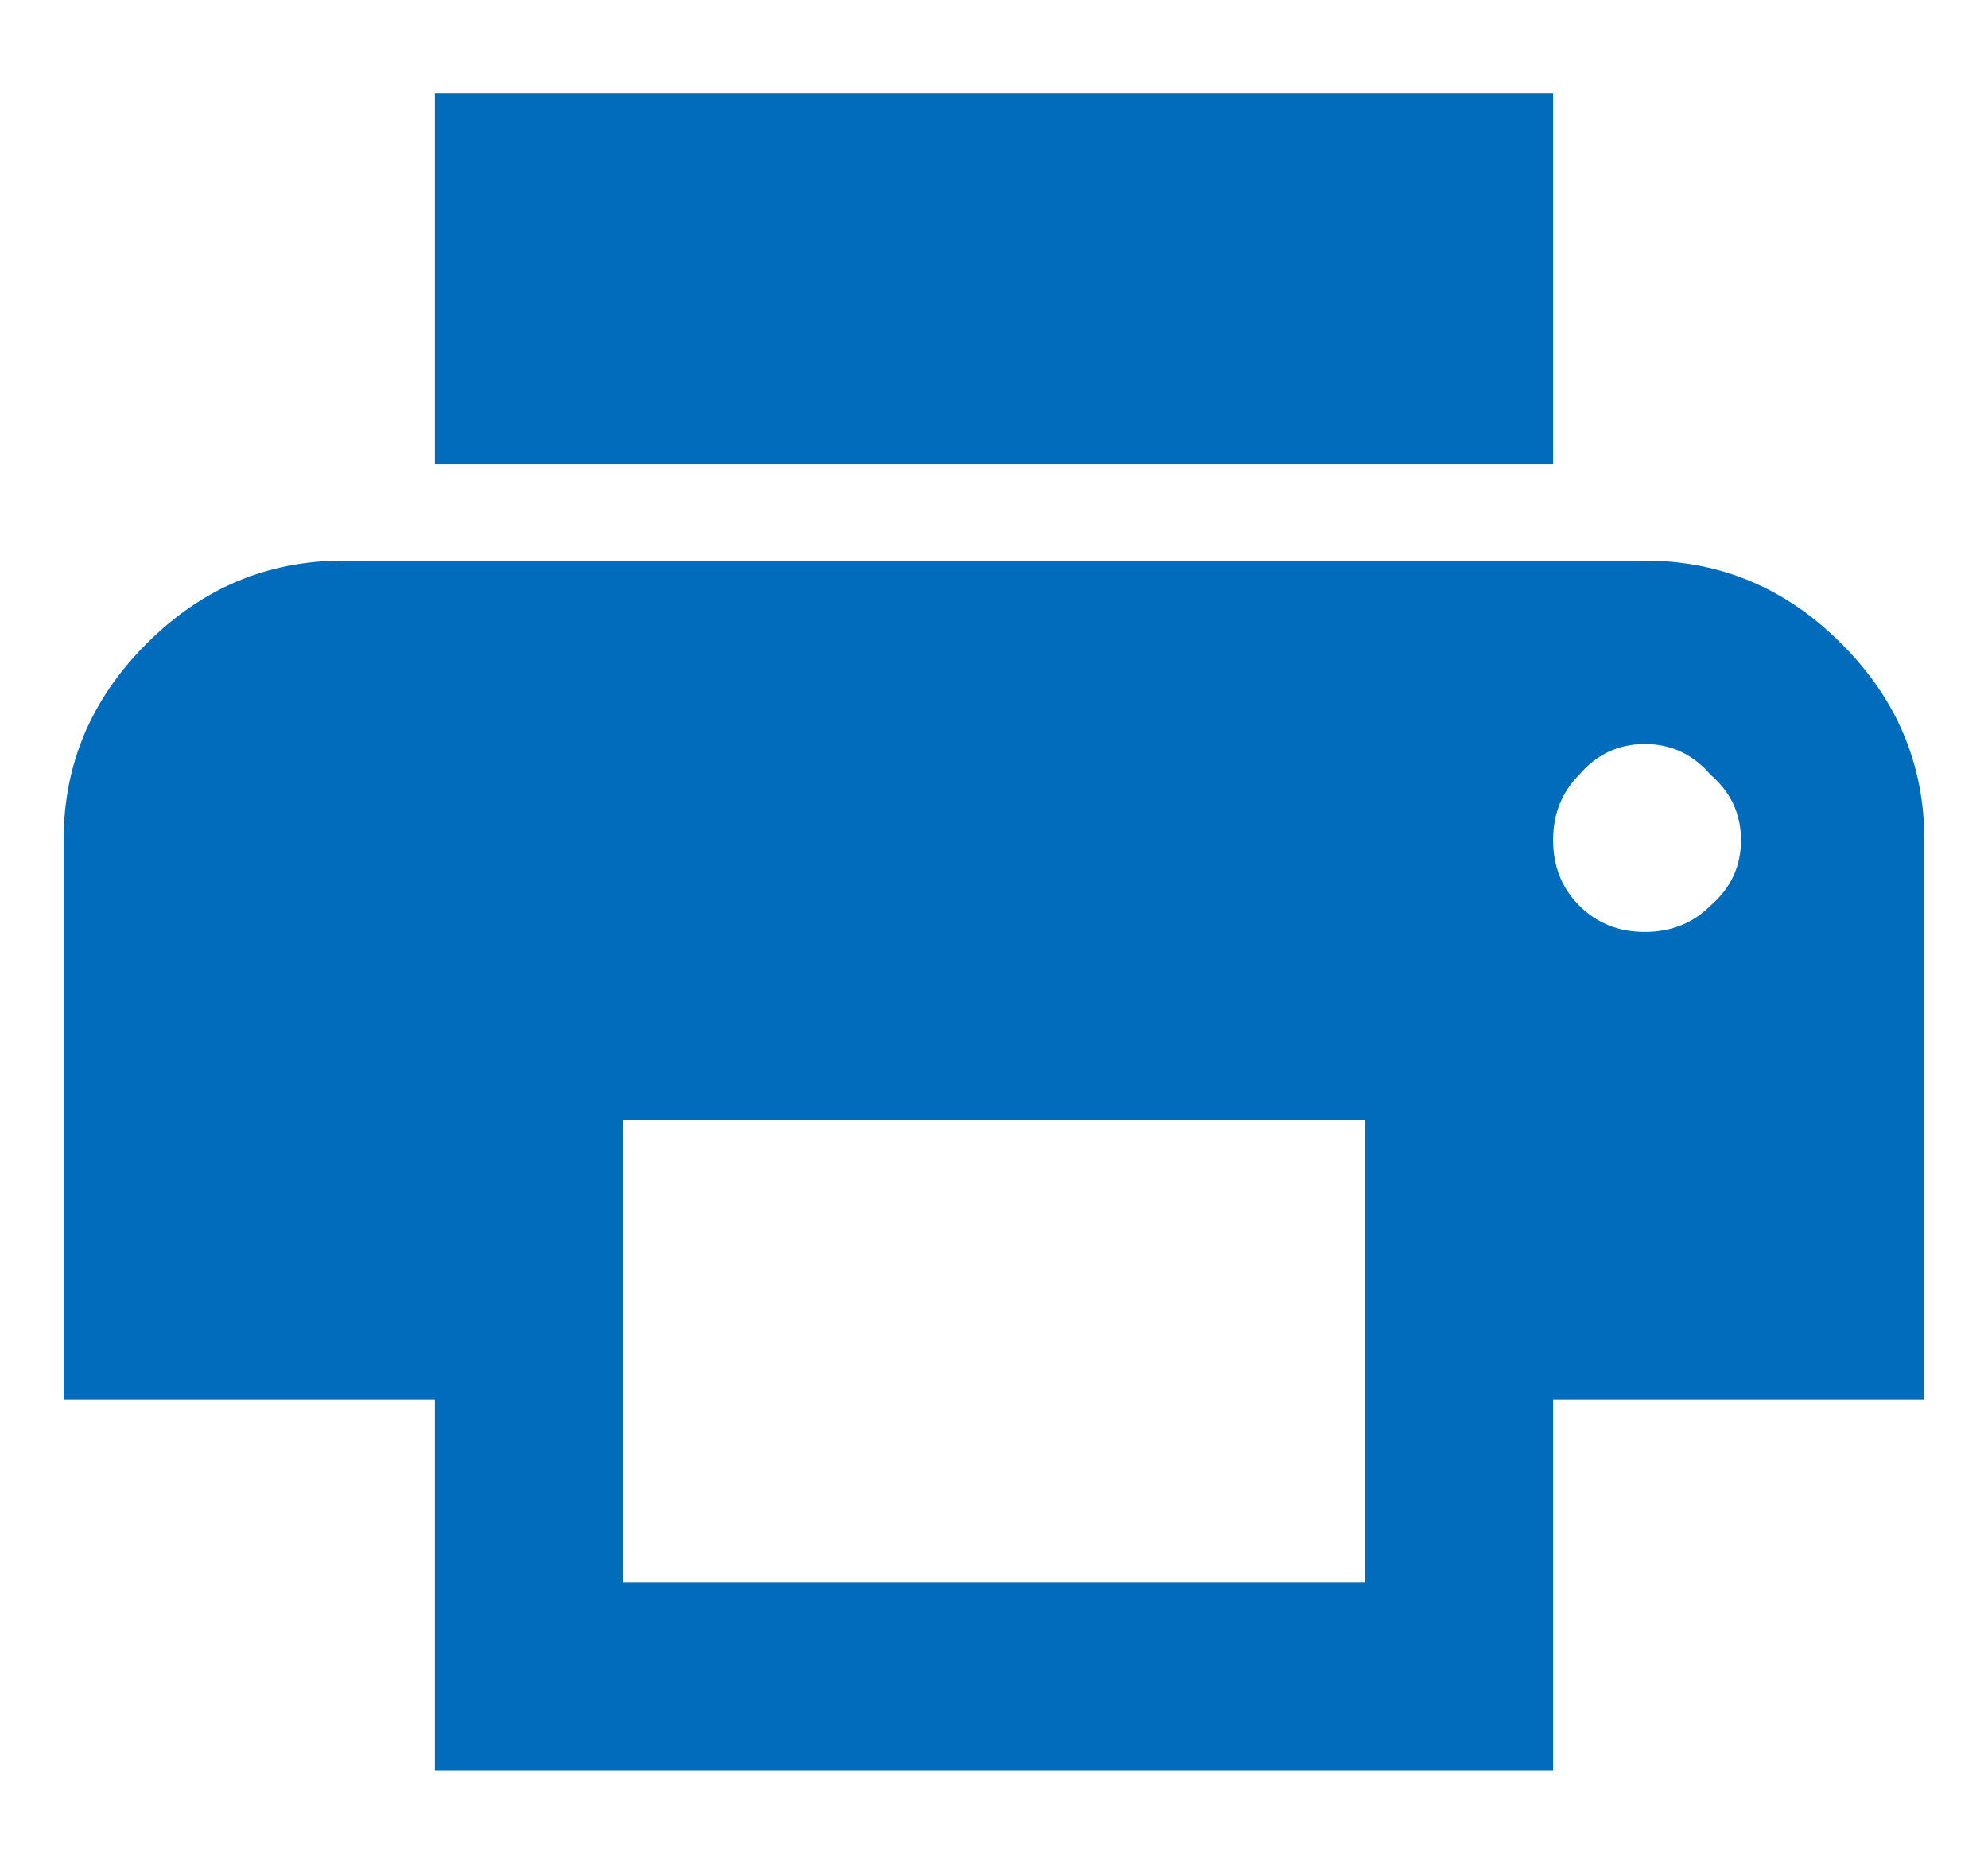
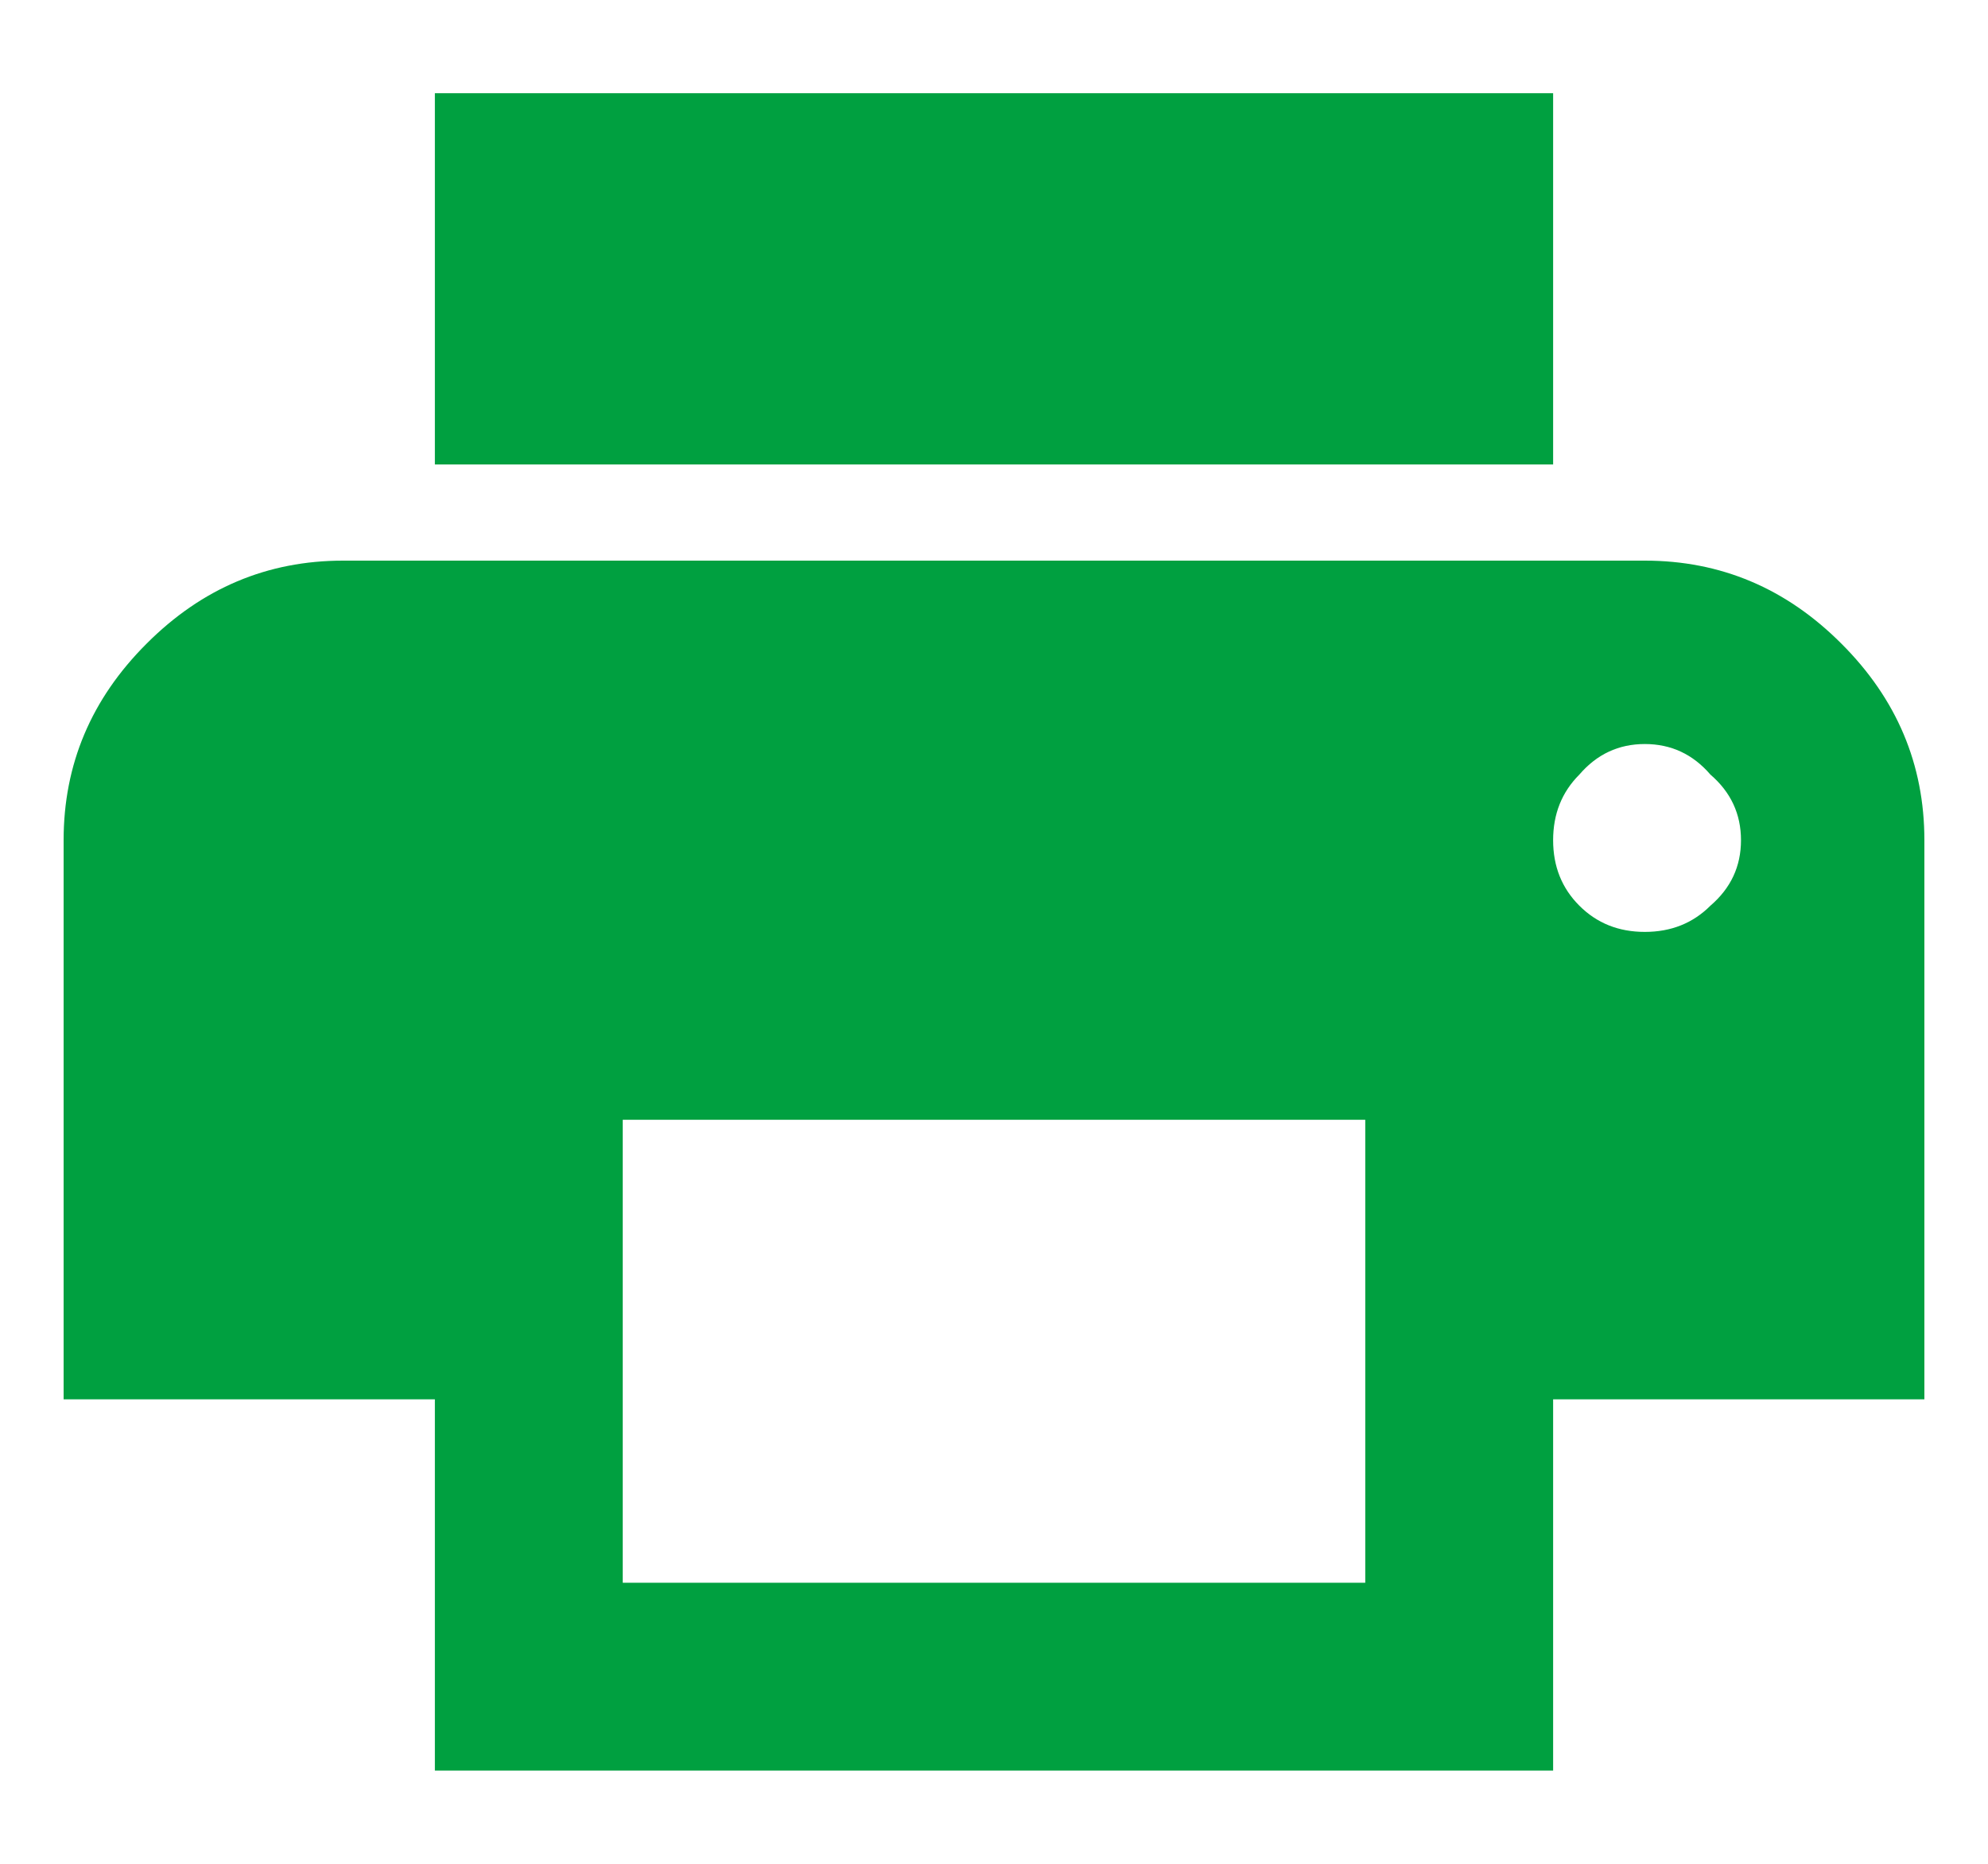
<svg xmlns="http://www.w3.org/2000/svg" width="16" height="15" viewBox="0 0 16 15" fill="none">
-   <path d="M12.5 0.75V3.738H3.5V0.75H12.5ZM12.711 7.289C12.852 7.43 13.027 7.5 13.238 7.5C13.449 7.5 13.625 7.43 13.766 7.289C13.93 7.148 14.012 6.973 14.012 6.762C14.012 6.551 13.93 6.375 13.766 6.234C13.625 6.07 13.449 5.988 13.238 5.988C13.027 5.988 12.852 6.07 12.711 6.234C12.57 6.375 12.5 6.551 12.5 6.762C12.5 6.973 12.57 7.148 12.711 7.289ZM10.988 12.738V9.012H5.012V12.738H10.988ZM13.238 4.512C13.848 4.512 14.375 4.734 14.82 5.18C15.266 5.625 15.488 6.152 15.488 6.762V11.262H12.5V14.25H3.5V11.262H0.512V6.762C0.512 6.152 0.734 5.625 1.18 5.18C1.625 4.734 2.152 4.512 2.762 4.512H13.238Z" fill="#006cBB" />
+   <path d="M12.5 0.75V3.738H3.5V0.75H12.5ZM12.711 7.289C12.852 7.43 13.027 7.5 13.238 7.5C13.449 7.5 13.625 7.43 13.766 7.289C13.93 7.148 14.012 6.973 14.012 6.762C14.012 6.551 13.93 6.375 13.766 6.234C13.625 6.07 13.449 5.988 13.238 5.988C13.027 5.988 12.852 6.07 12.711 6.234C12.57 6.375 12.5 6.551 12.5 6.762C12.5 6.973 12.57 7.148 12.711 7.289ZM10.988 12.738V9.012H5.012V12.738H10.988ZM13.238 4.512C13.848 4.512 14.375 4.734 14.82 5.18C15.266 5.625 15.488 6.152 15.488 6.762V11.262H12.5V14.25H3.5V11.262H0.512V6.762C0.512 6.152 0.734 5.625 1.18 5.18C1.625 4.734 2.152 4.512 2.762 4.512H13.238Z" fill="#00A040" />
</svg>
